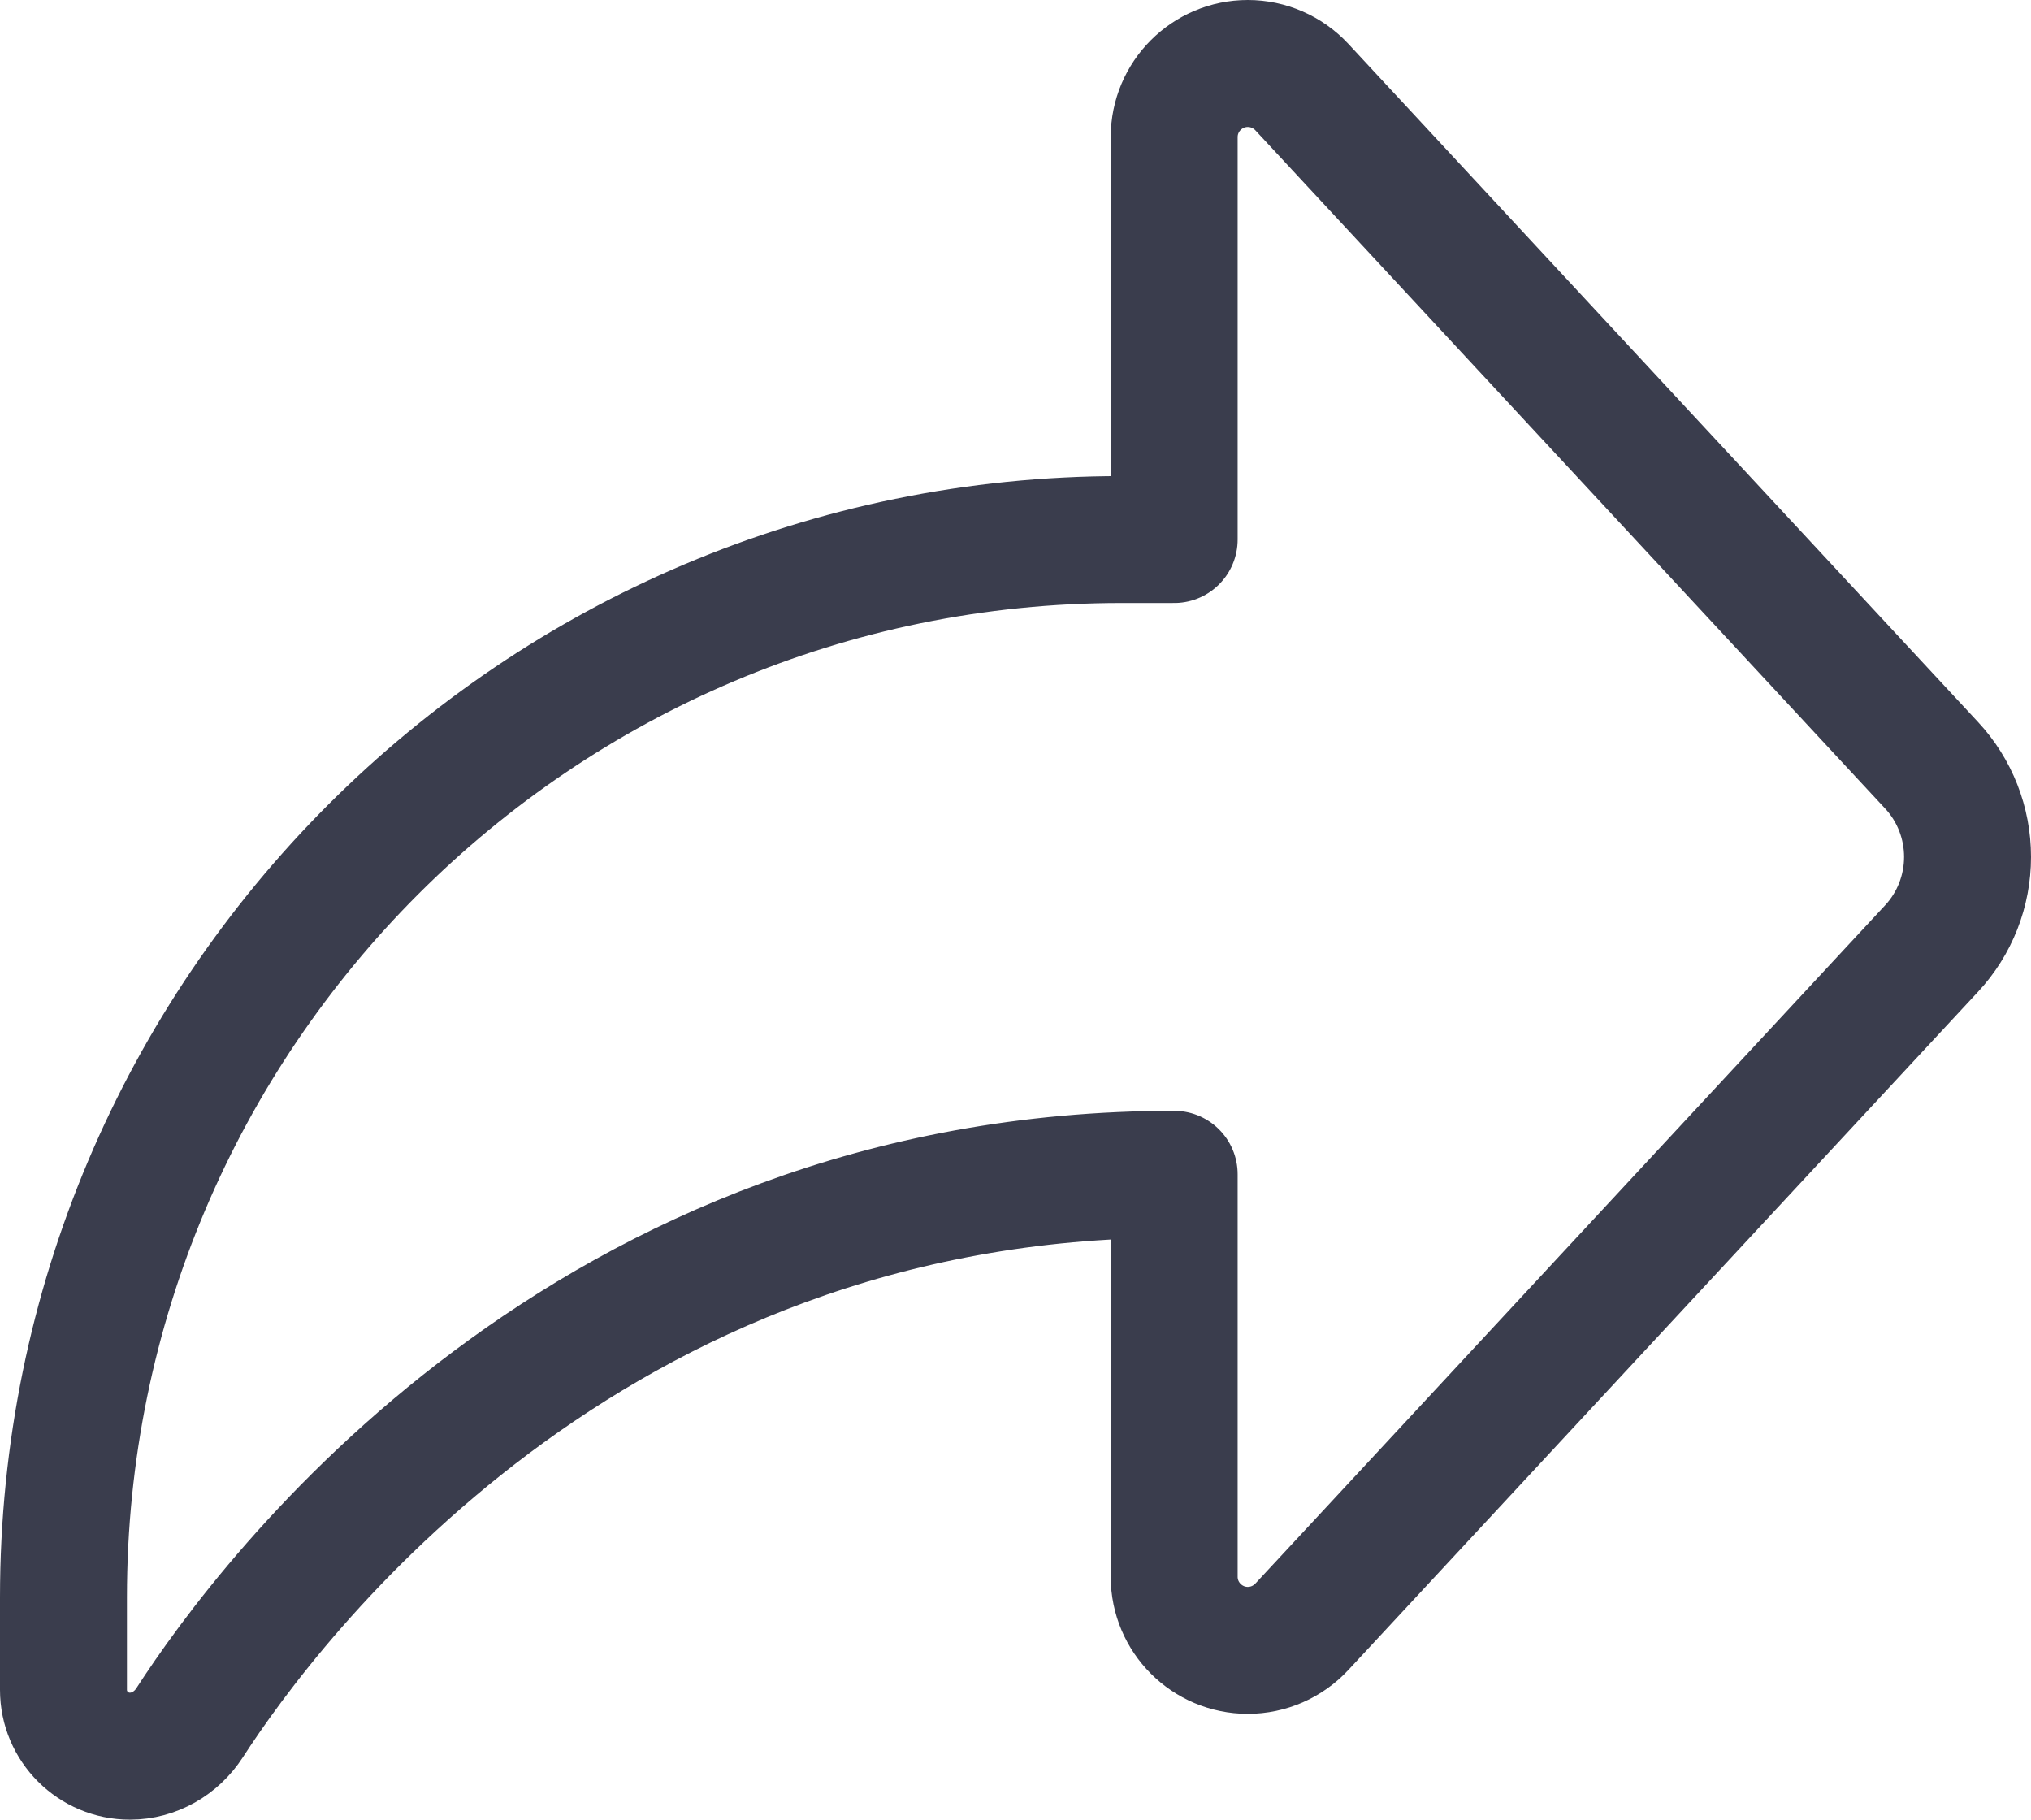
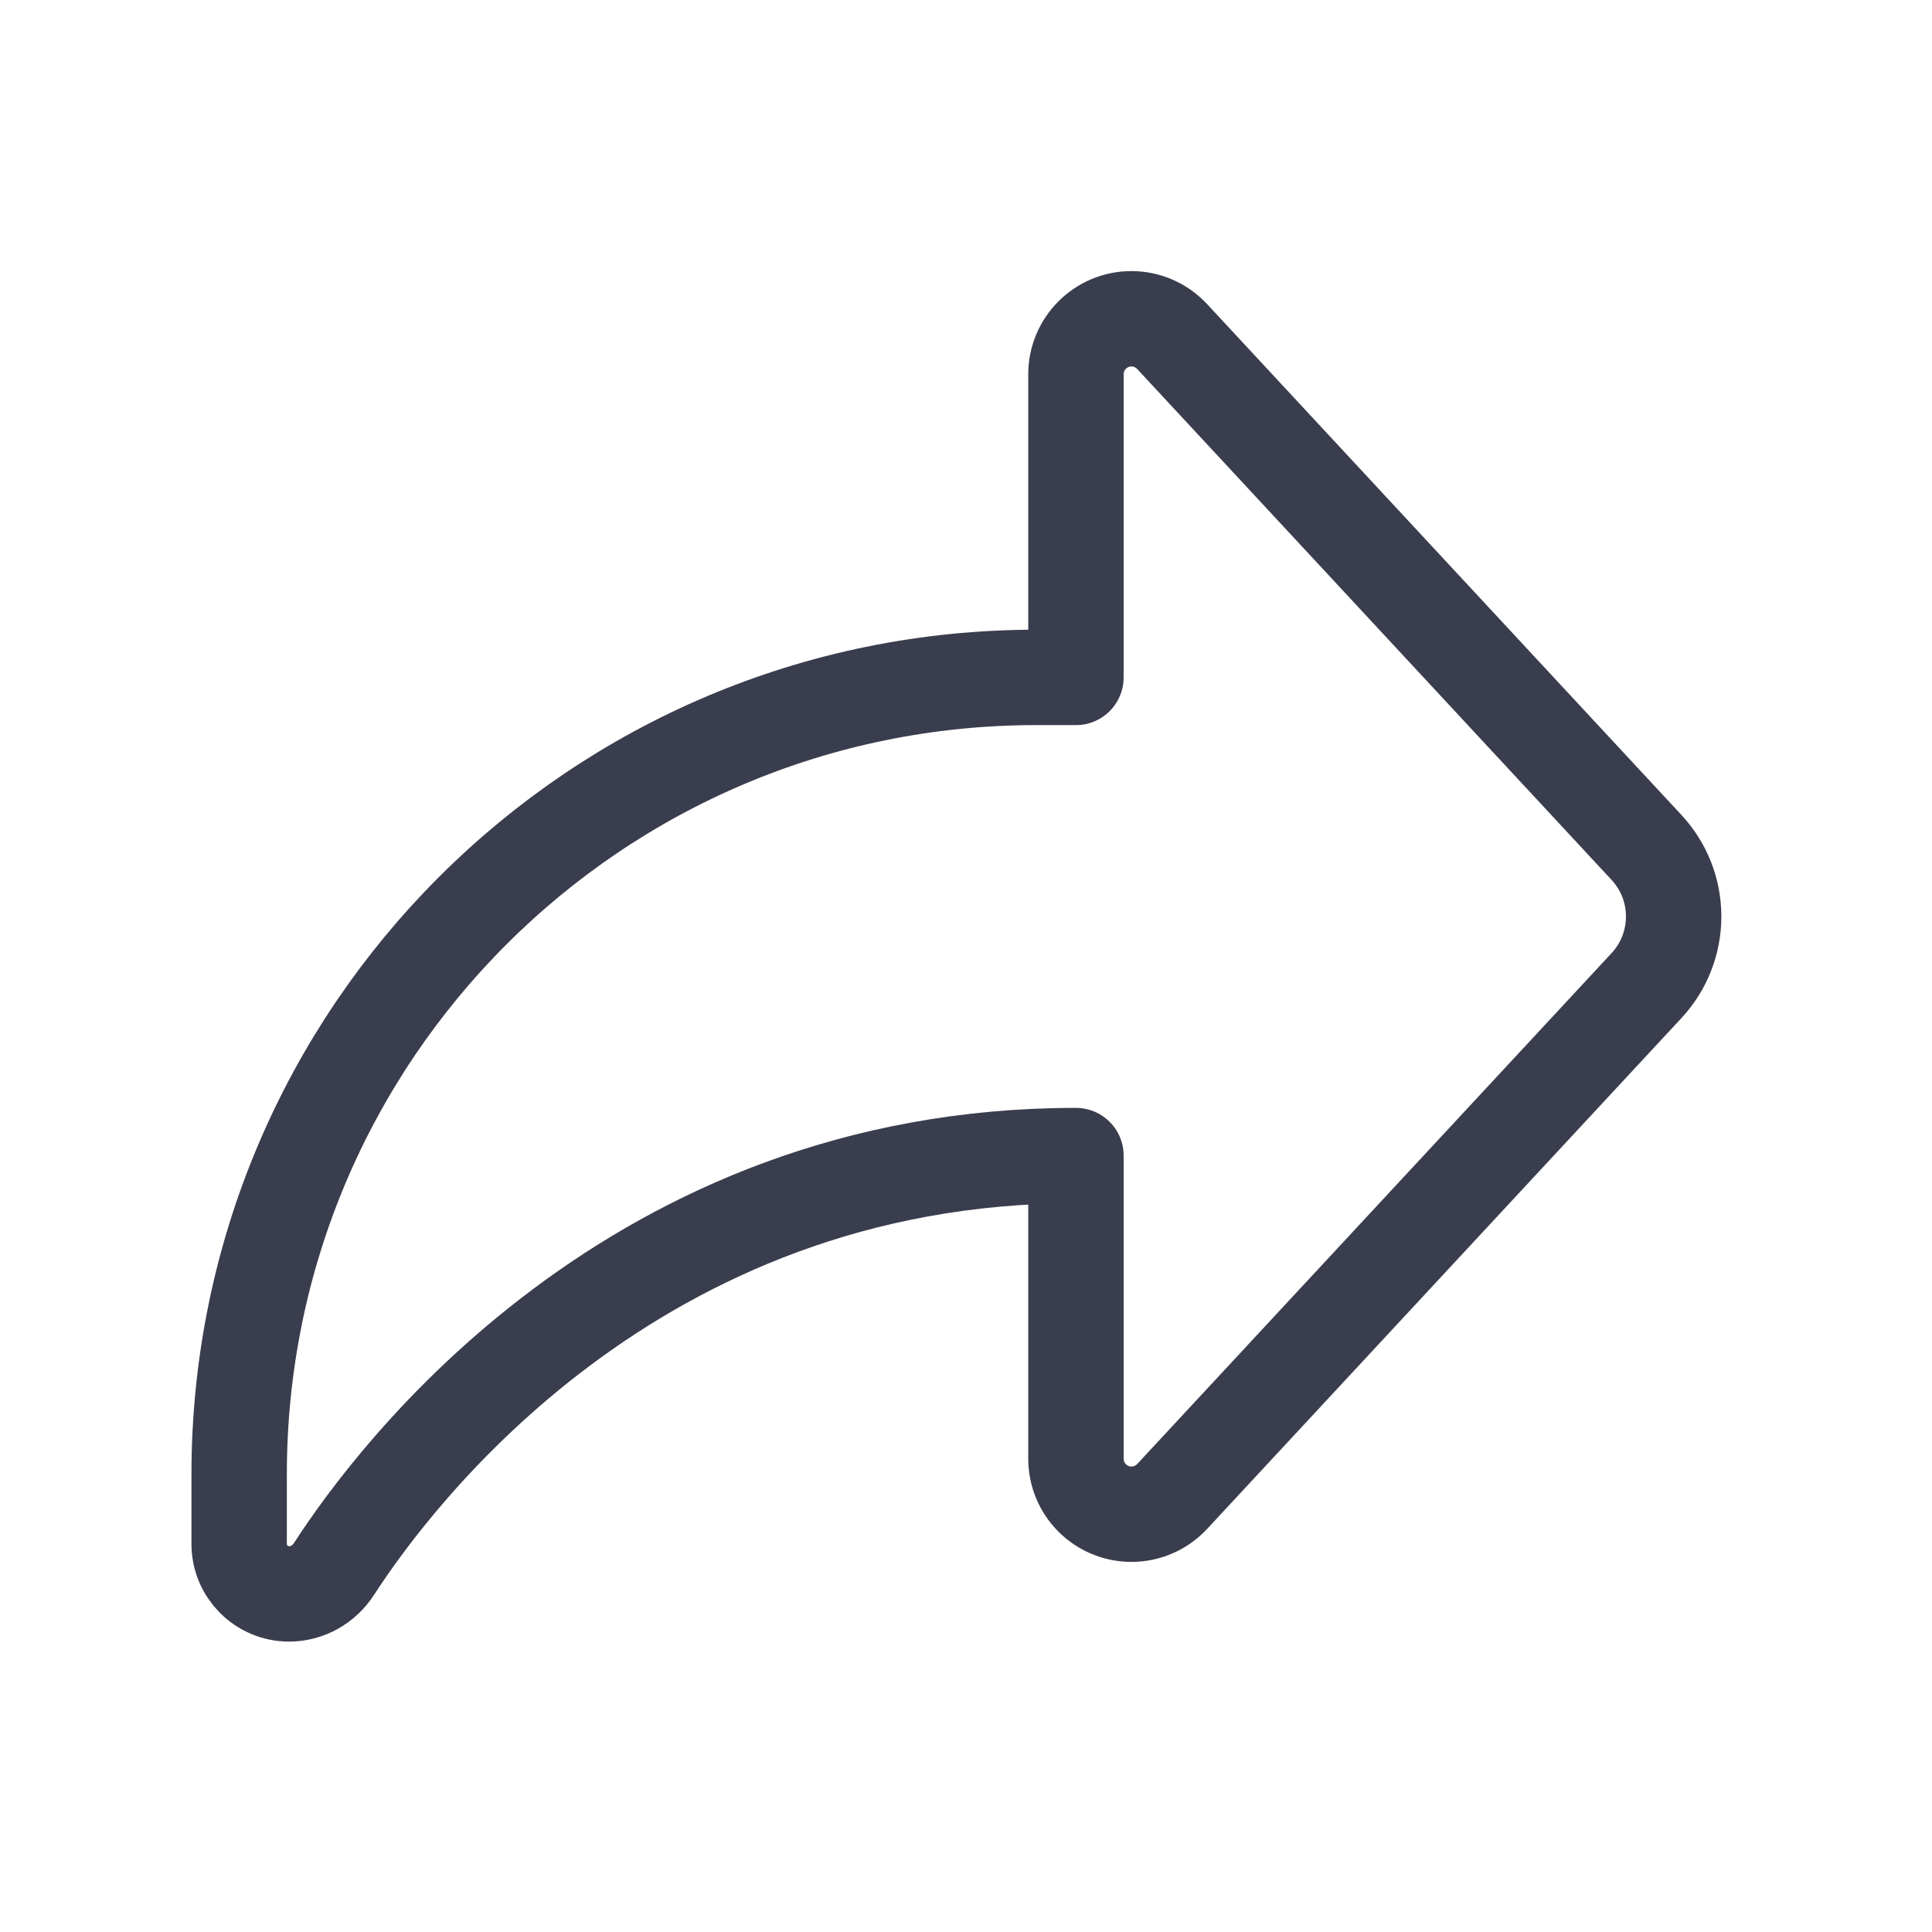
- <svg xmlns="http://www.w3.org/2000/svg" preserveAspectRatio="none" overflow="visible" style="display: block;" width="19.2" height="17.2" viewBox="0 0 19.2 17.2" fill="none">
-   <g id="elements">
-     <path id="Vector" d="M10.6 5.1H11.1V1.296C11.1 0.912 11.412 0.6 11.796 0.6C11.99 0.6 12.175 0.681 12.307 0.823L18.26 7.234C18.479 7.469 18.6 7.779 18.6 8.1C18.6 8.421 18.479 8.731 18.26 8.966L12.307 15.377C12.175 15.519 11.99 15.6 11.796 15.6C11.412 15.6 11.1 15.288 11.1 14.904V11.1C5.546 11.1 2.547 15.116 1.792 16.285C1.667 16.478 1.457 16.6 1.228 16.6C0.881 16.6 0.6 16.319 0.6 15.973V15.1C0.6 9.577 5.077 5.1 10.6 5.1Z" stroke="#3A3D4D" stroke-width="1.2" stroke-linejoin="round" />
-   </g>
+ <svg xmlns="http://www.w3.org/2000/svg" width="32" height="32" viewBox="0 0 32 32" fill="none">
+   <path d="M17.161 11.22H17.821V6.199C17.821 5.692 18.233 5.28 18.74 5.28C18.996 5.28 19.24 5.387 19.414 5.574L27.272 14.037C27.561 14.348 27.721 14.756 27.721 15.18C27.721 15.604 27.561 16.013 27.272 16.324L19.414 24.787C19.24 24.974 18.996 25.08 18.74 25.08C18.233 25.08 17.821 24.669 17.821 24.161V19.14C10.489 19.14 6.531 24.442 5.534 25.984C5.37 26.239 5.092 26.4 4.789 26.4C4.332 26.4 3.961 26.029 3.961 25.572V24.42C3.961 17.13 9.871 11.22 17.161 11.22Z" stroke="#3A3D4D" stroke-width="1.58" stroke-linejoin="round" />
</svg>
